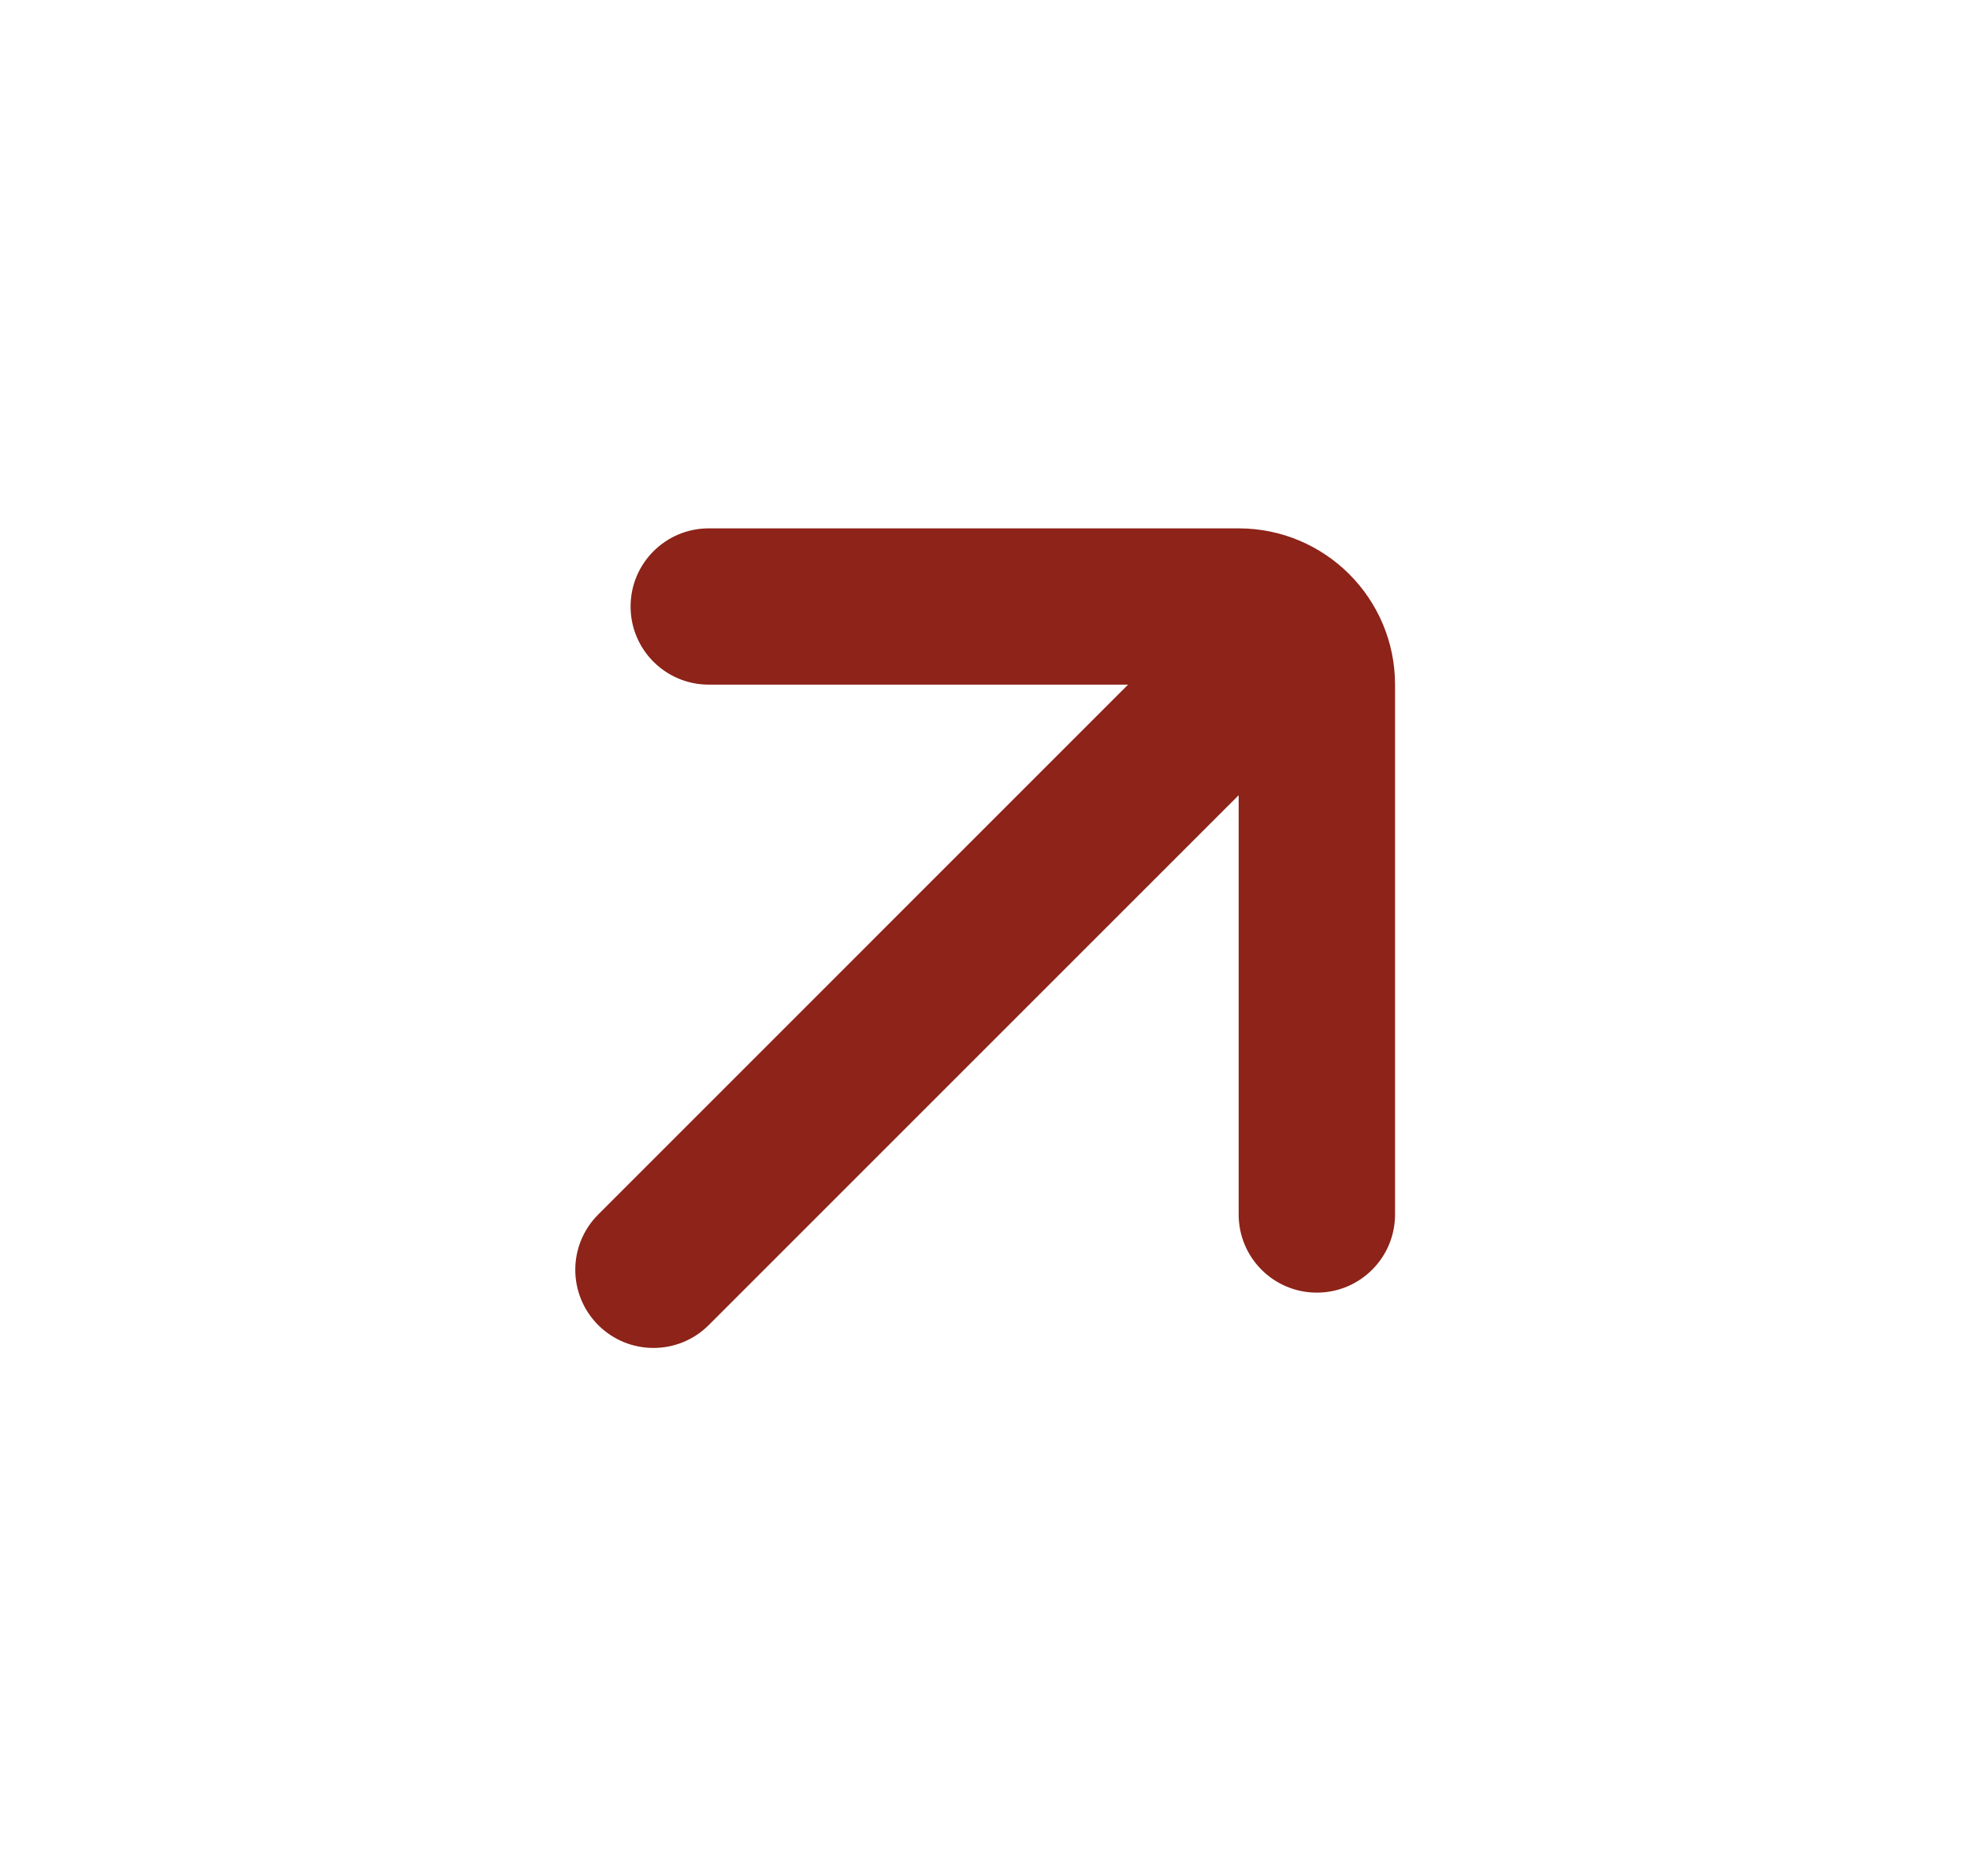
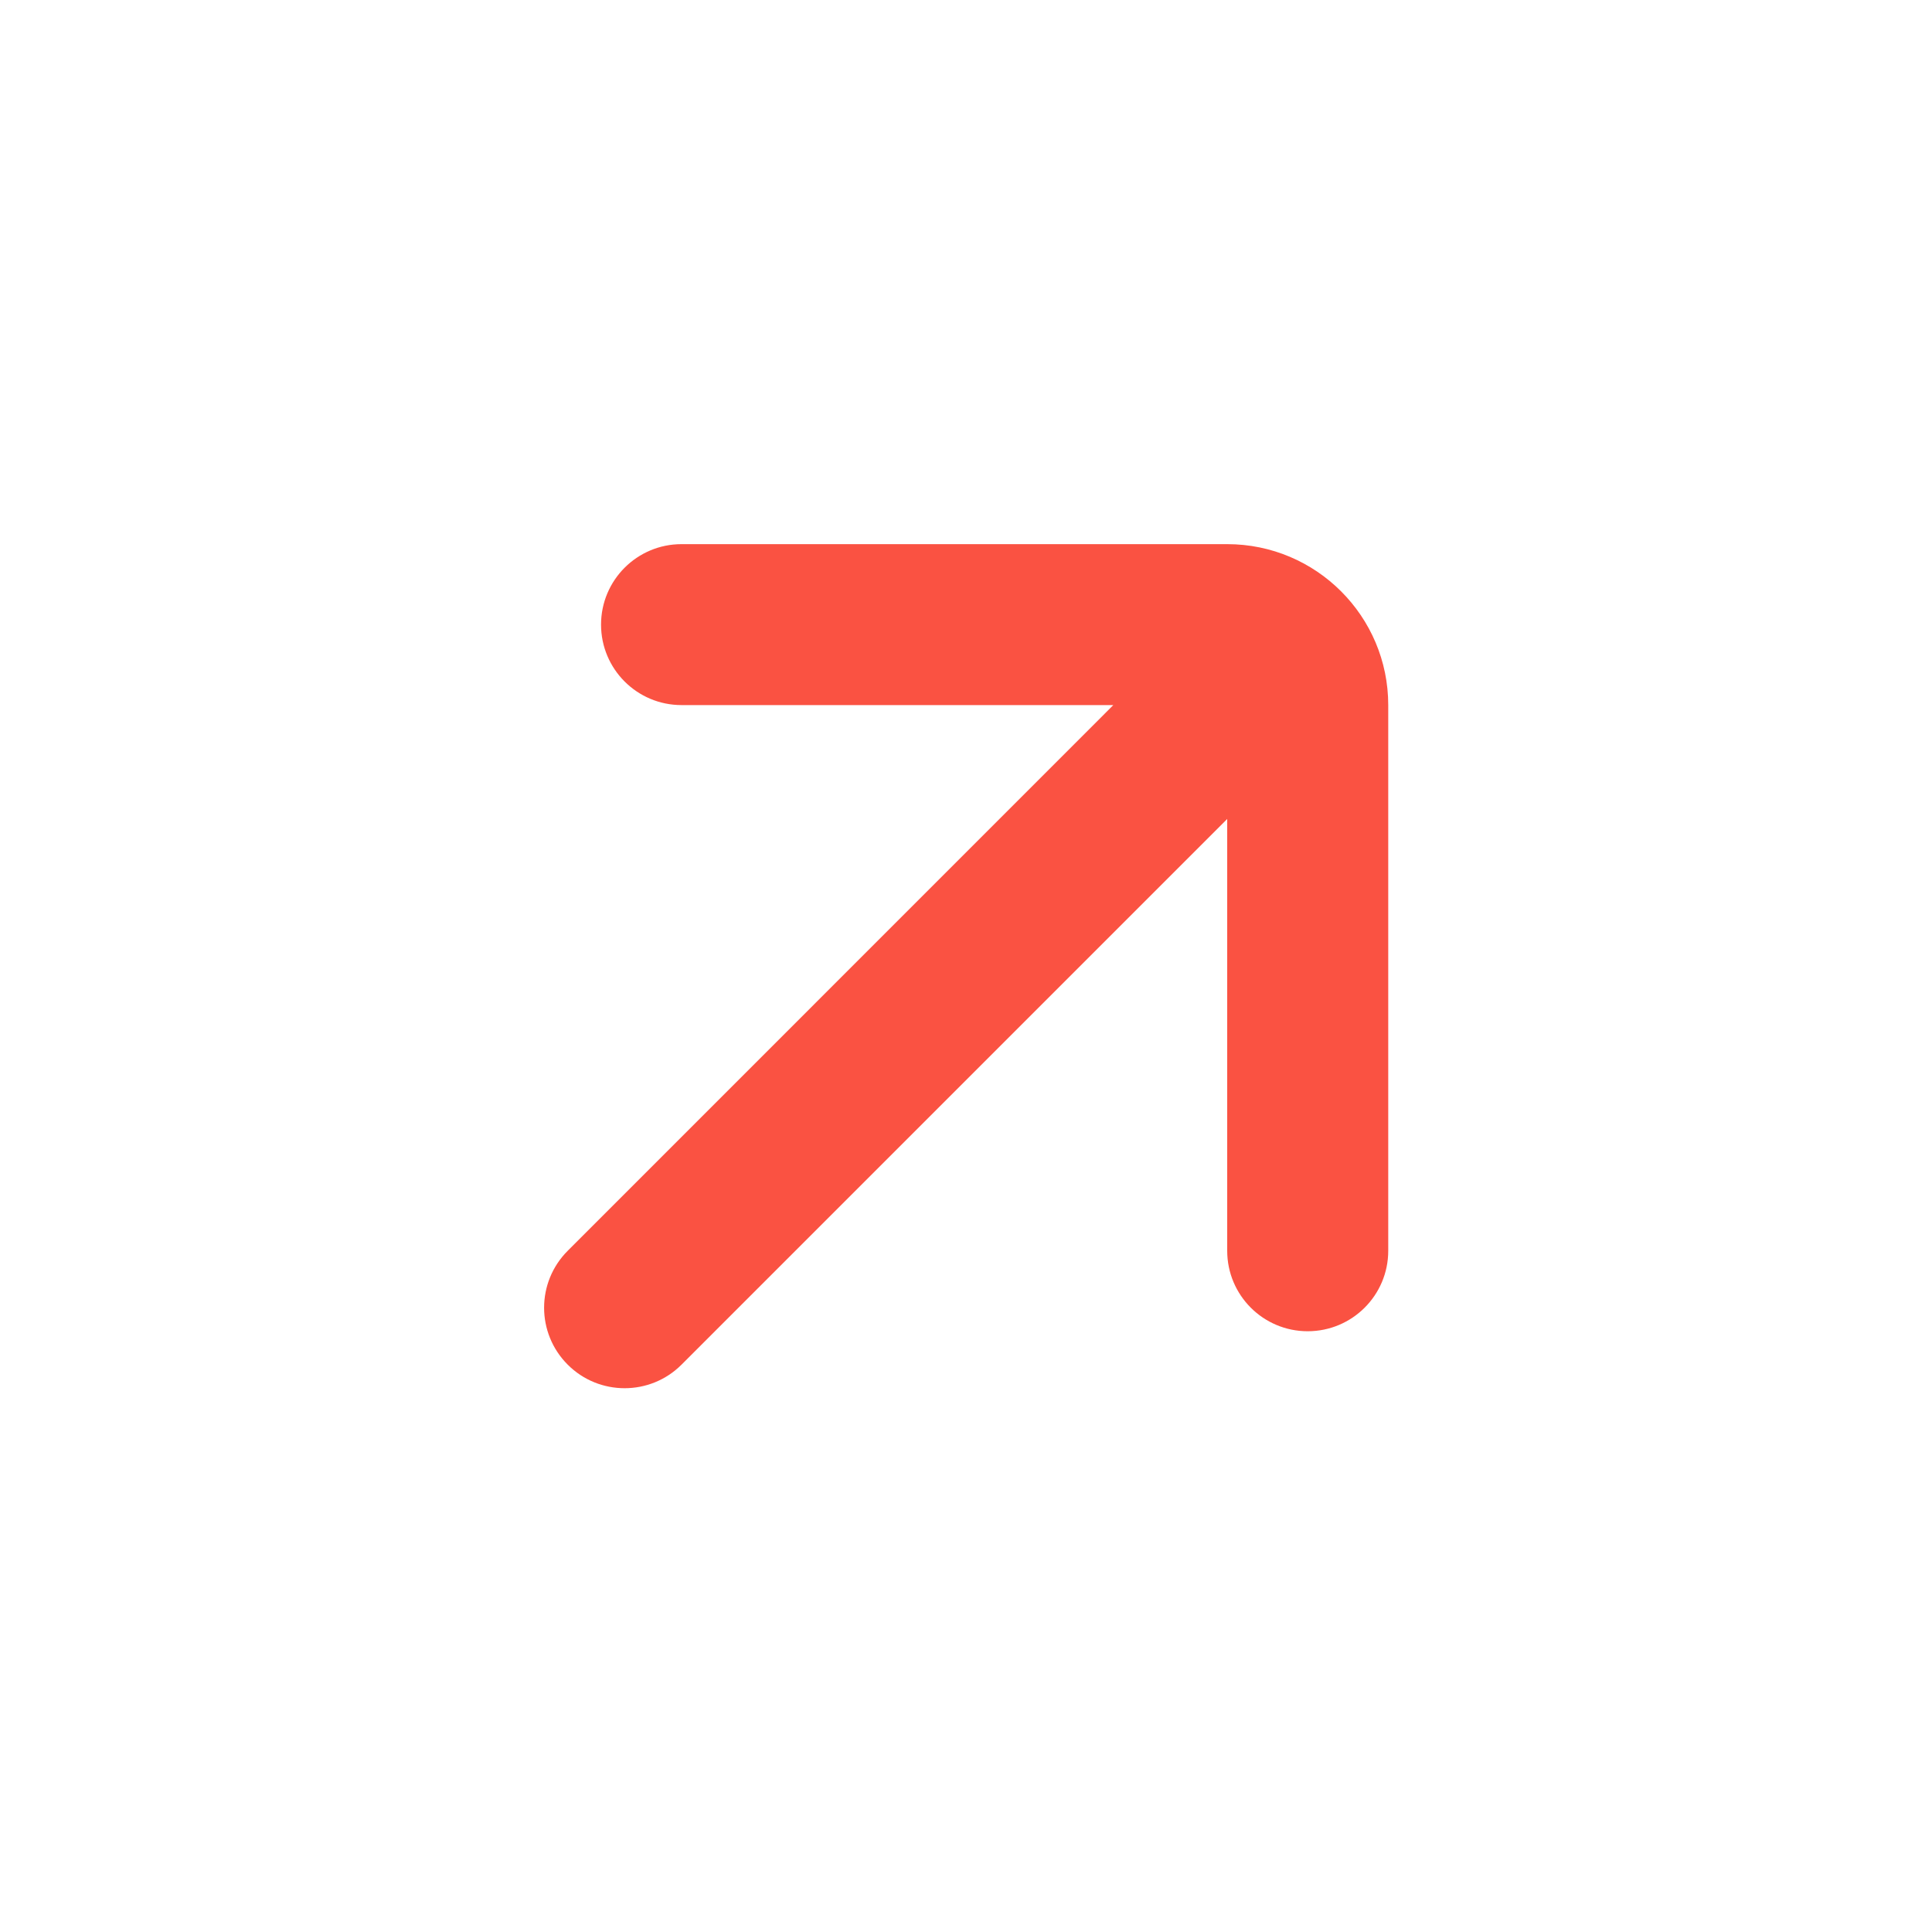
- <svg xmlns="http://www.w3.org/2000/svg" width="21" height="20" viewBox="0 0 21 20" fill="none">
-   <path fill-rule="evenodd" clip-rule="evenodd" d="M7.555 7.299C7.095 7.299 6.722 6.926 6.722 6.466C6.722 6.006 7.095 5.633 7.555 5.633H13.204C14.124 5.633 14.871 6.379 14.871 7.299L14.871 12.948C14.871 13.408 14.498 13.781 14.037 13.781C13.577 13.781 13.204 13.408 13.204 12.948L13.204 8.478L7.555 14.127C7.23 14.452 6.702 14.452 6.377 14.127C6.051 13.801 6.051 13.274 6.377 12.948L12.025 7.299L7.555 7.299Z" fill="#8D2319" />
+ <svg xmlns="http://www.w3.org/2000/svg" width="20" height="20" viewBox="0 0 20 20" fill="none">
+   <path fill-rule="evenodd" clip-rule="evenodd" d="M7.055 7.299C6.595 7.299 6.222 6.926 6.222 6.466C6.222 6.006 6.595 5.633 7.055 5.633H12.704C13.624 5.633 14.371 6.379 14.371 7.299L14.371 12.948C14.371 13.408 13.998 13.781 13.537 13.781C13.077 13.781 12.704 13.408 12.704 12.948L12.704 8.478L7.055 14.127C6.73 14.452 6.202 14.452 5.877 14.127C5.551 13.801 5.551 13.274 5.877 12.948L11.525 7.299L7.055 7.299Z" fill="#FA5242" />
</svg>
